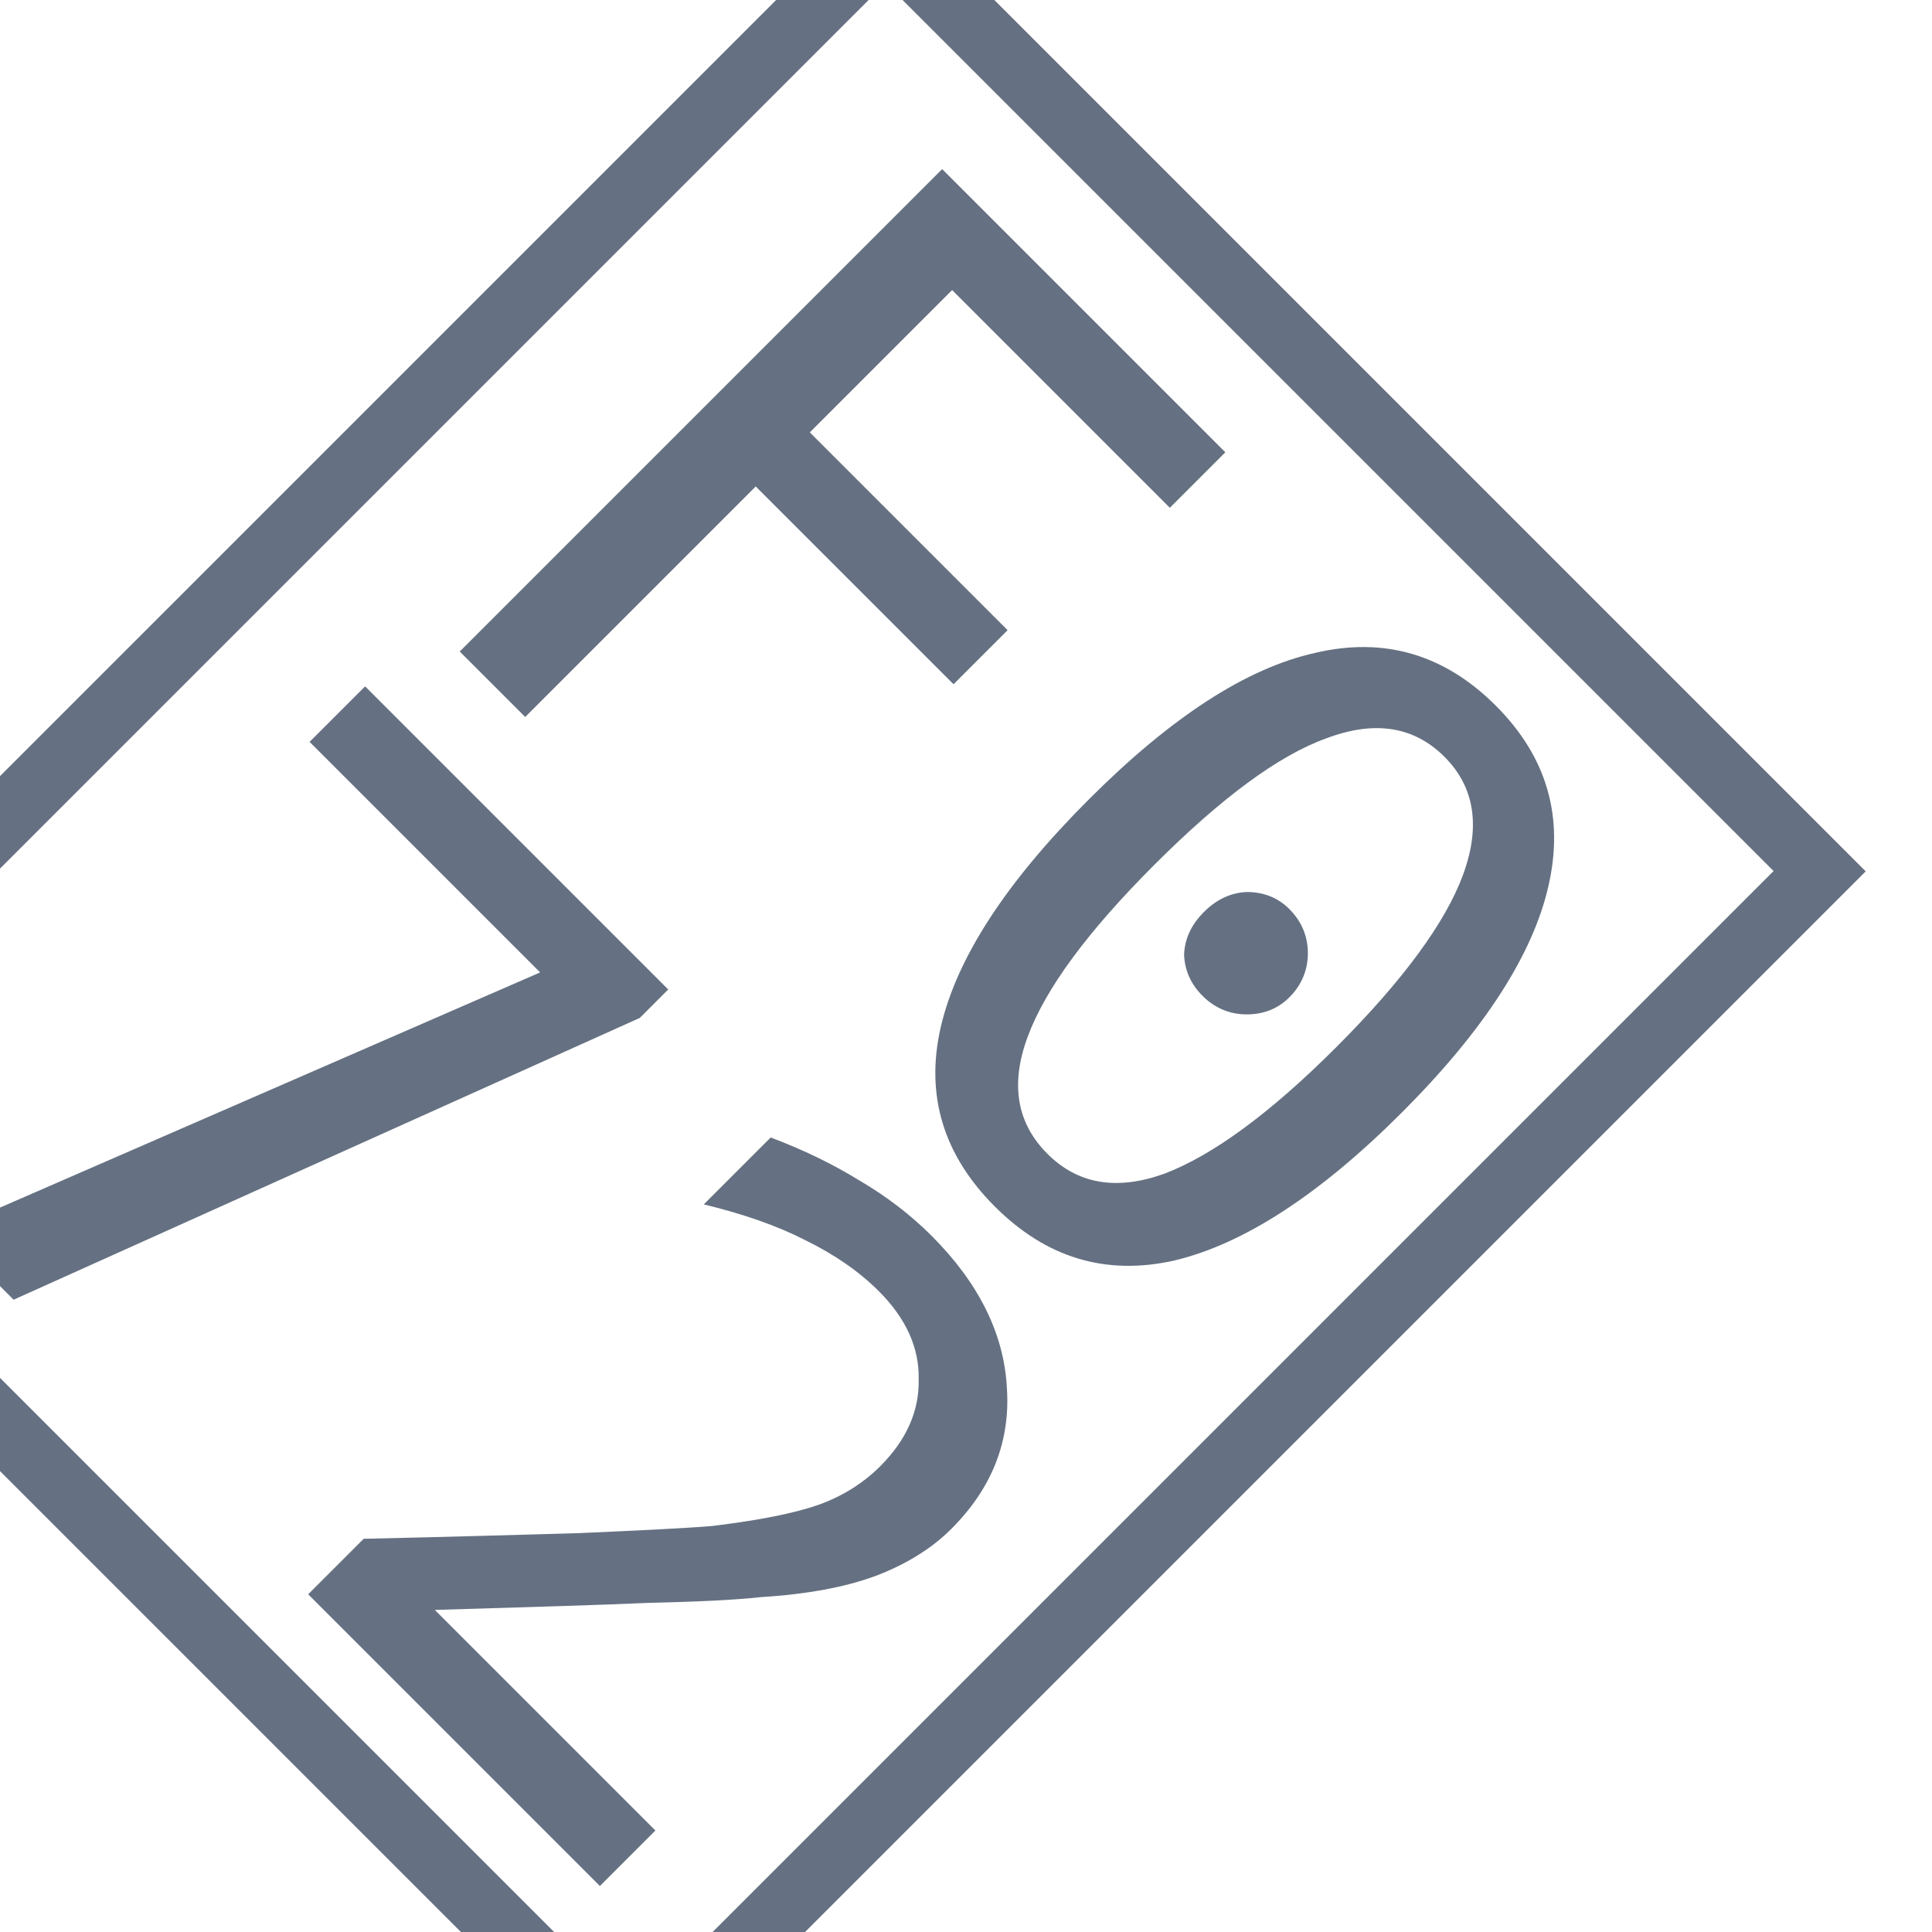
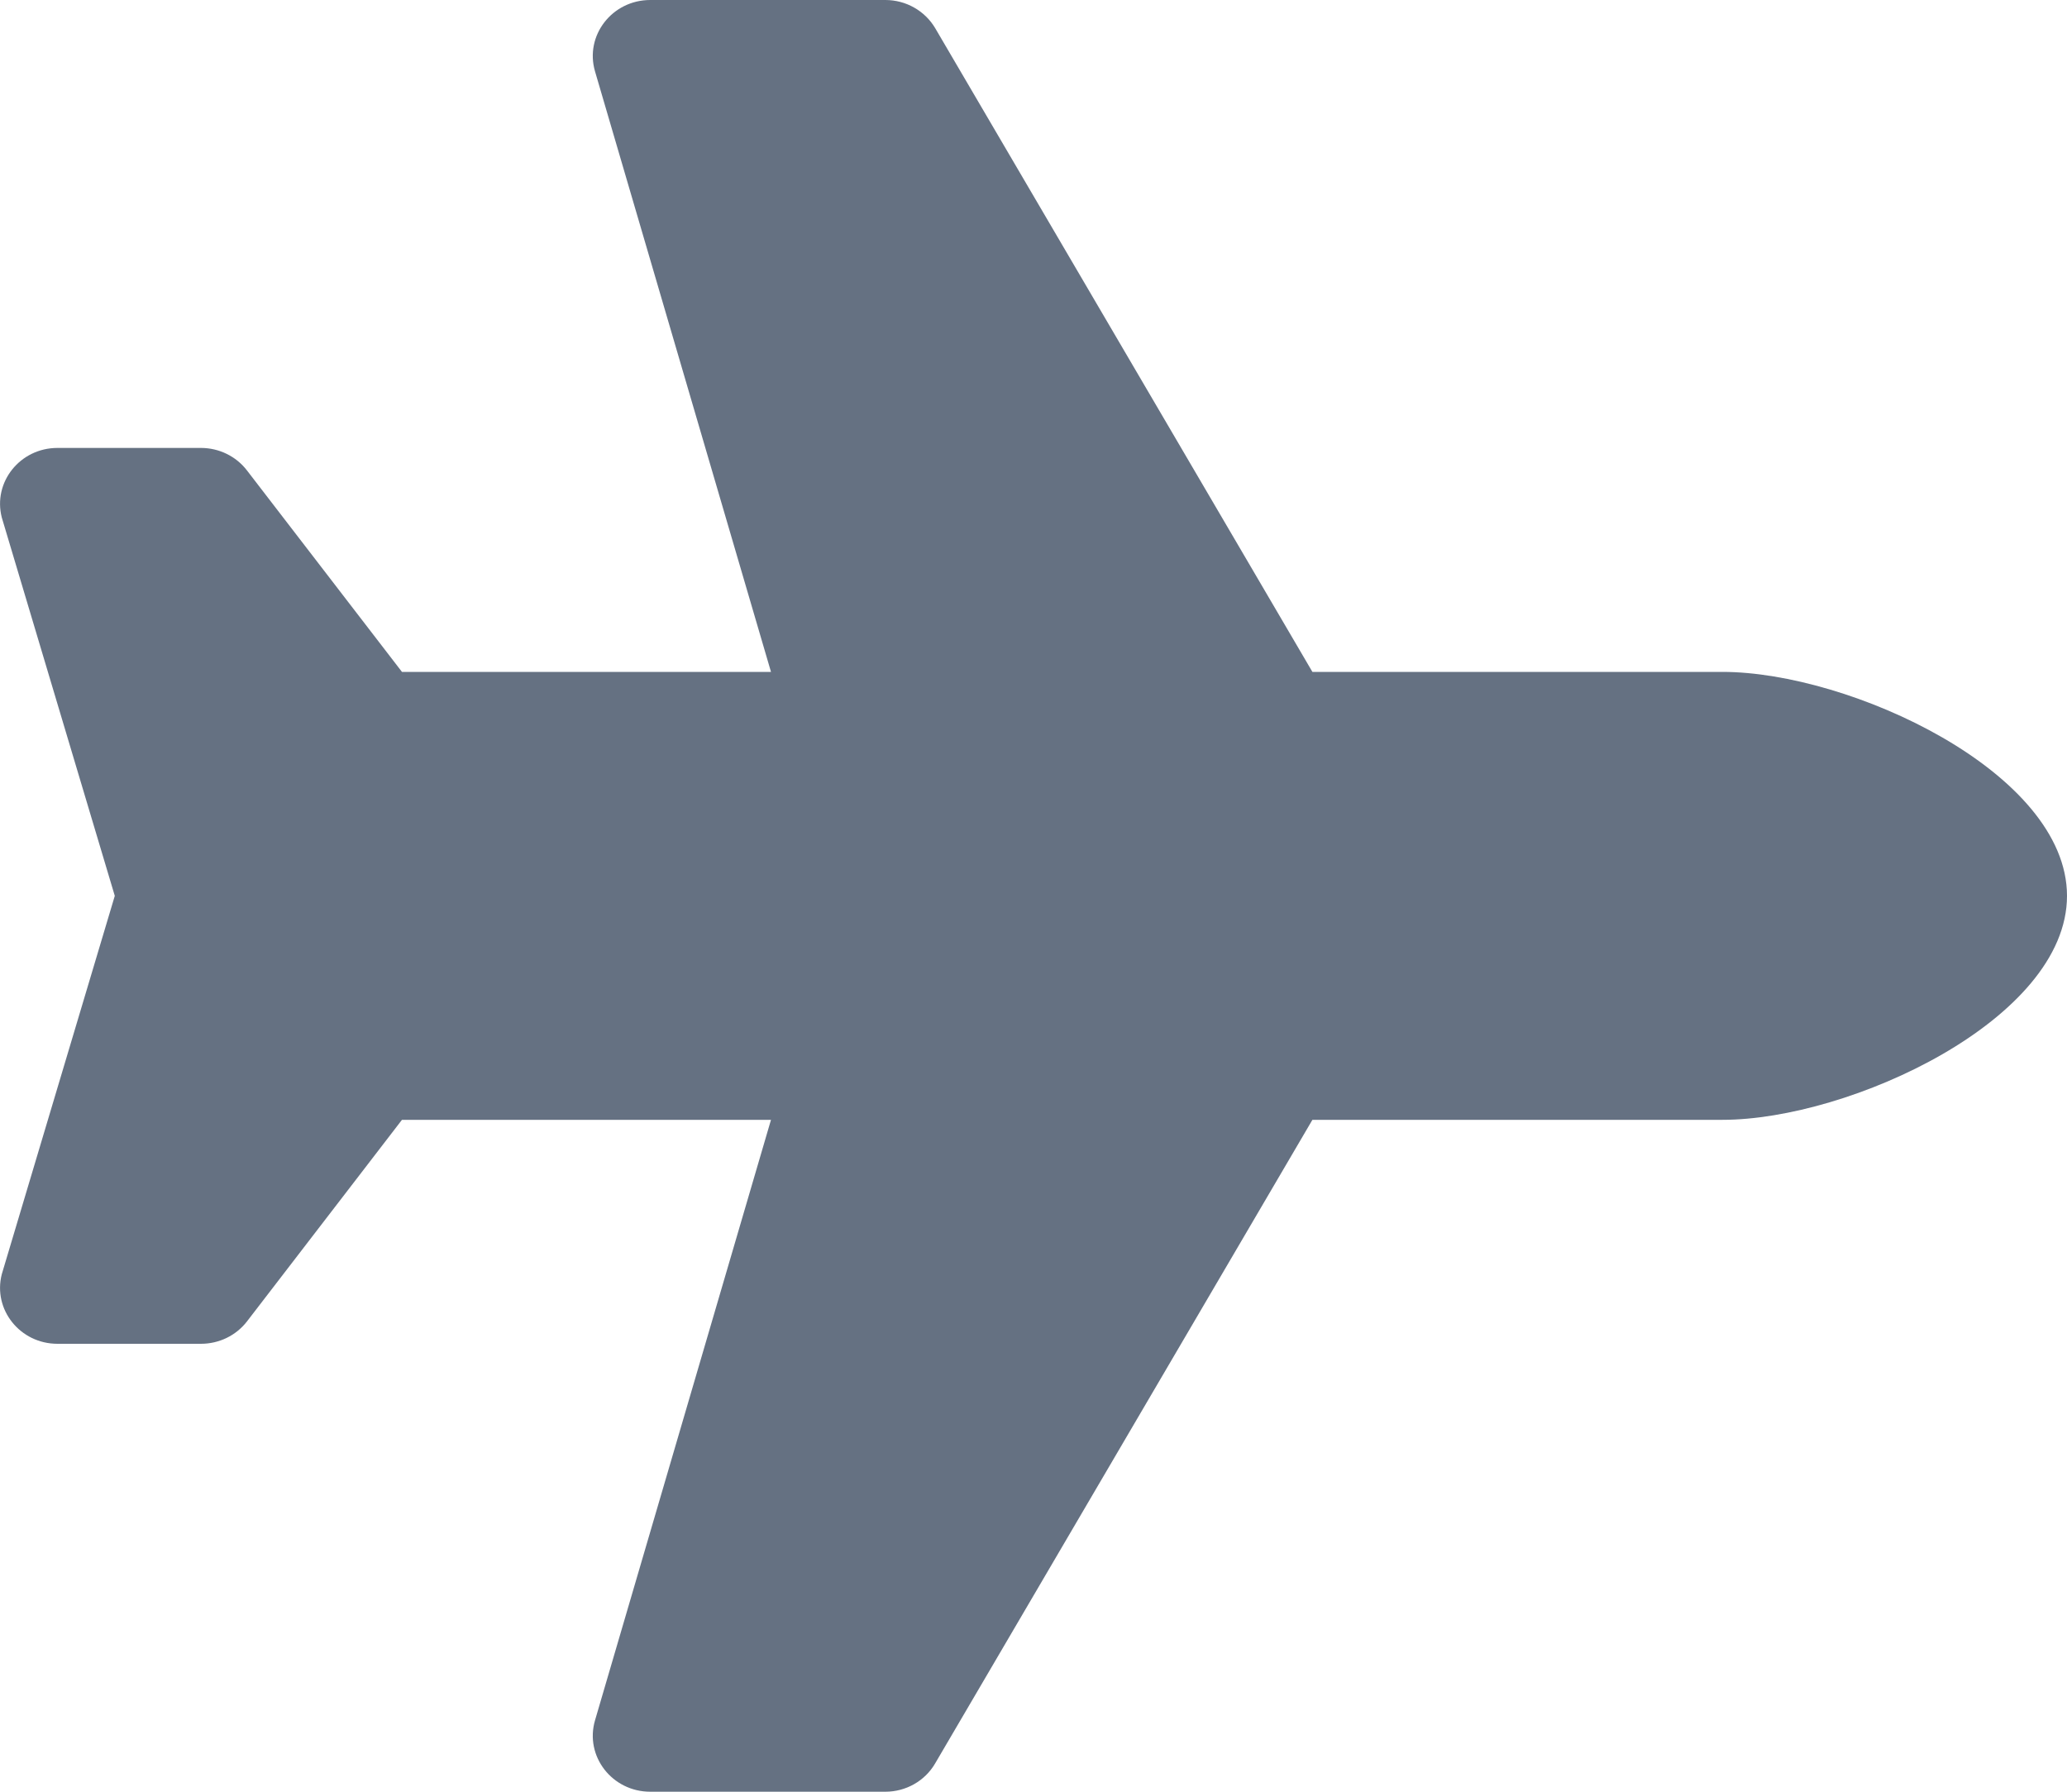
- <svg xmlns="http://www.w3.org/2000/svg" width="15px" height="15px" viewBox="0 0 15 15" version="1.1">
-   <g id="Propuesta-3" stroke="none" stroke-width="1" fill="none" fill-rule="evenodd" font-family="FontAwesome" font-size="16" font-weight="normal">
-     <text id="" transform="translate(6.5, 8) rotate(45) translate(-6.5, -8) " fill="#657182">
-       <tspan x="0" y="14"></tspan>
-     </text>
+ <svg xmlns="http://www.w3.org/2000/svg" width="15px" height="13px" viewBox="0 0 15 13" version="1.1">
+   <g id="Propuesta-3" stroke="none" stroke-width="1" fill="none" fill-rule="evenodd">
+     <g id="plane-solid" fill="#657182" fill-rule="nonzero">
+       <path d="M12.5,4.875 L9.524,4.875 L6.787,0.205 C6.712,0.078 6.574,0 6.425,0 L4.719,0 C4.442,0 4.242,0.258 4.318,0.518 L5.595,4.875 L2.917,4.875 L1.792,3.413 C1.713,3.31 1.589,3.25 1.458,3.25 L0.417,3.25 C0.146,3.25 -0.053,3.498 0.013,3.755 L0.833,6.5 L0.013,9.245 C-0.053,9.502 0.146,9.75 0.417,9.75 L1.458,9.75 C1.59,9.75 1.713,9.69 1.792,9.588 L2.917,8.125 L5.595,8.125 L4.318,12.482 C4.242,12.742 4.442,13 4.719,13 L6.425,13 C6.574,13 6.712,12.922 6.786,12.795 L9.524,8.125 L12.5,8.125 C13.421,8.125 15,7.398 15,6.5 C15,5.602 13.421,4.875 12.5,4.875 Z" id="Path" />
+     </g>
  </g>
</svg>
